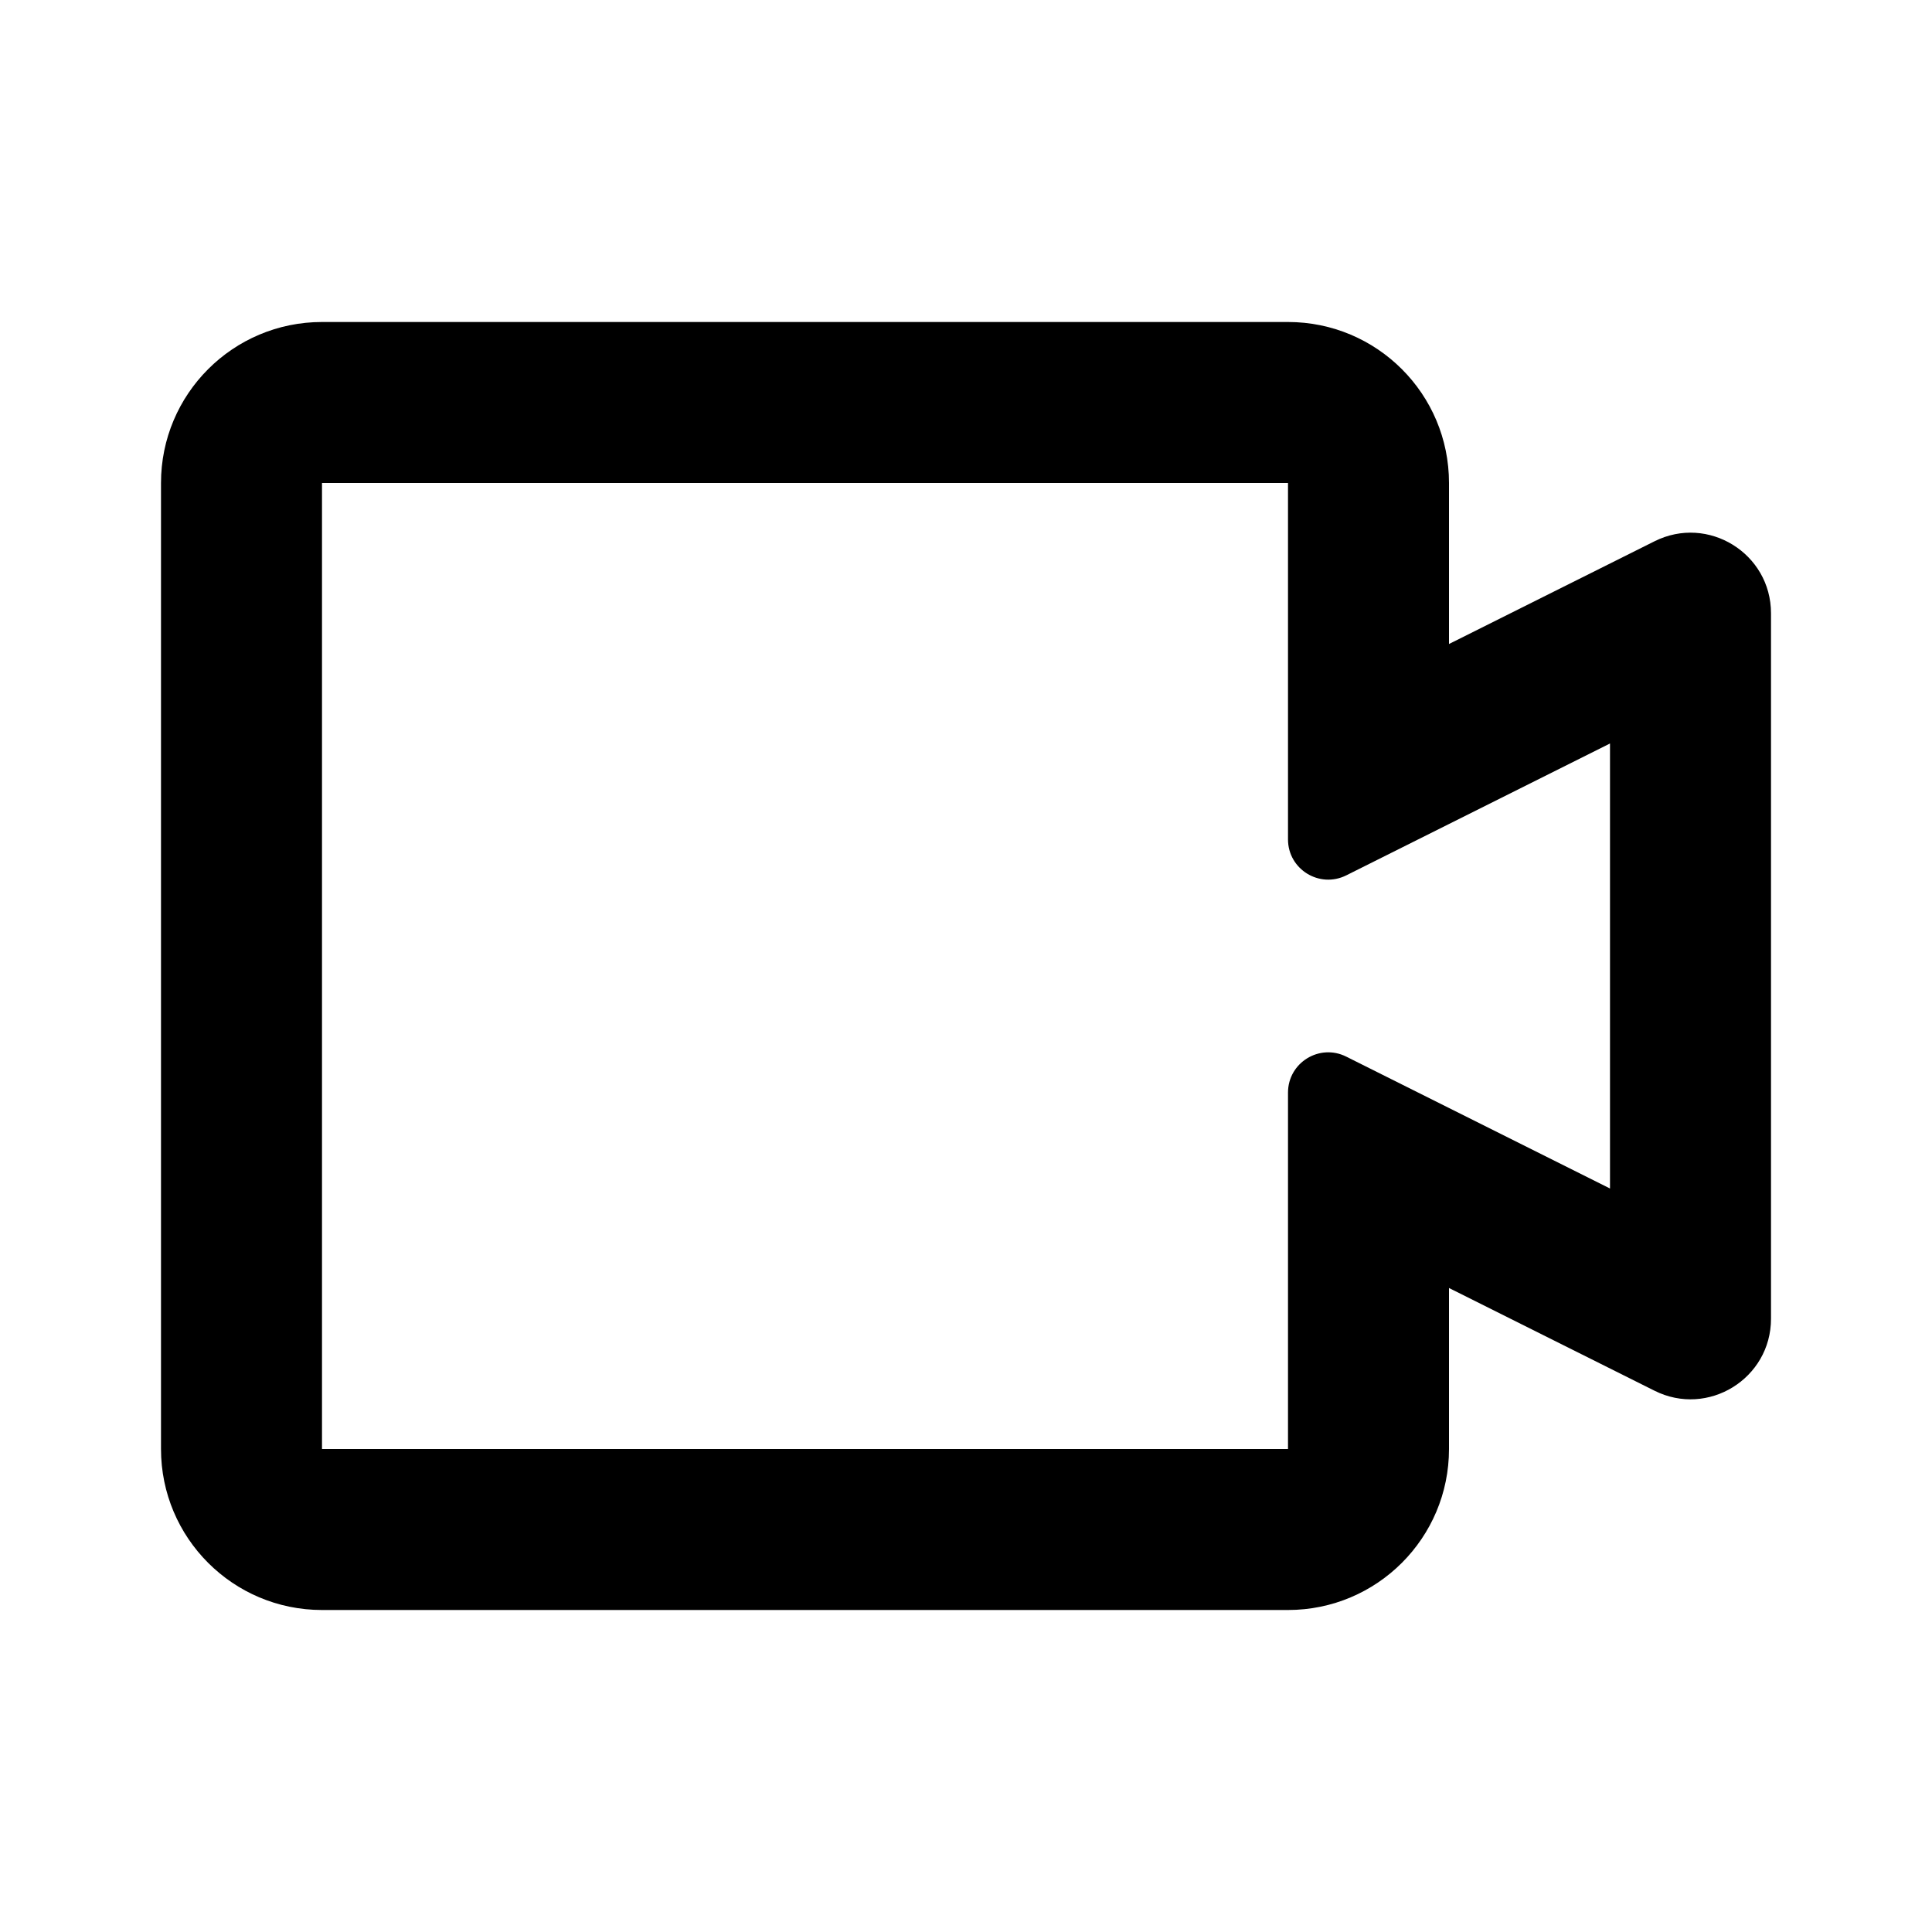
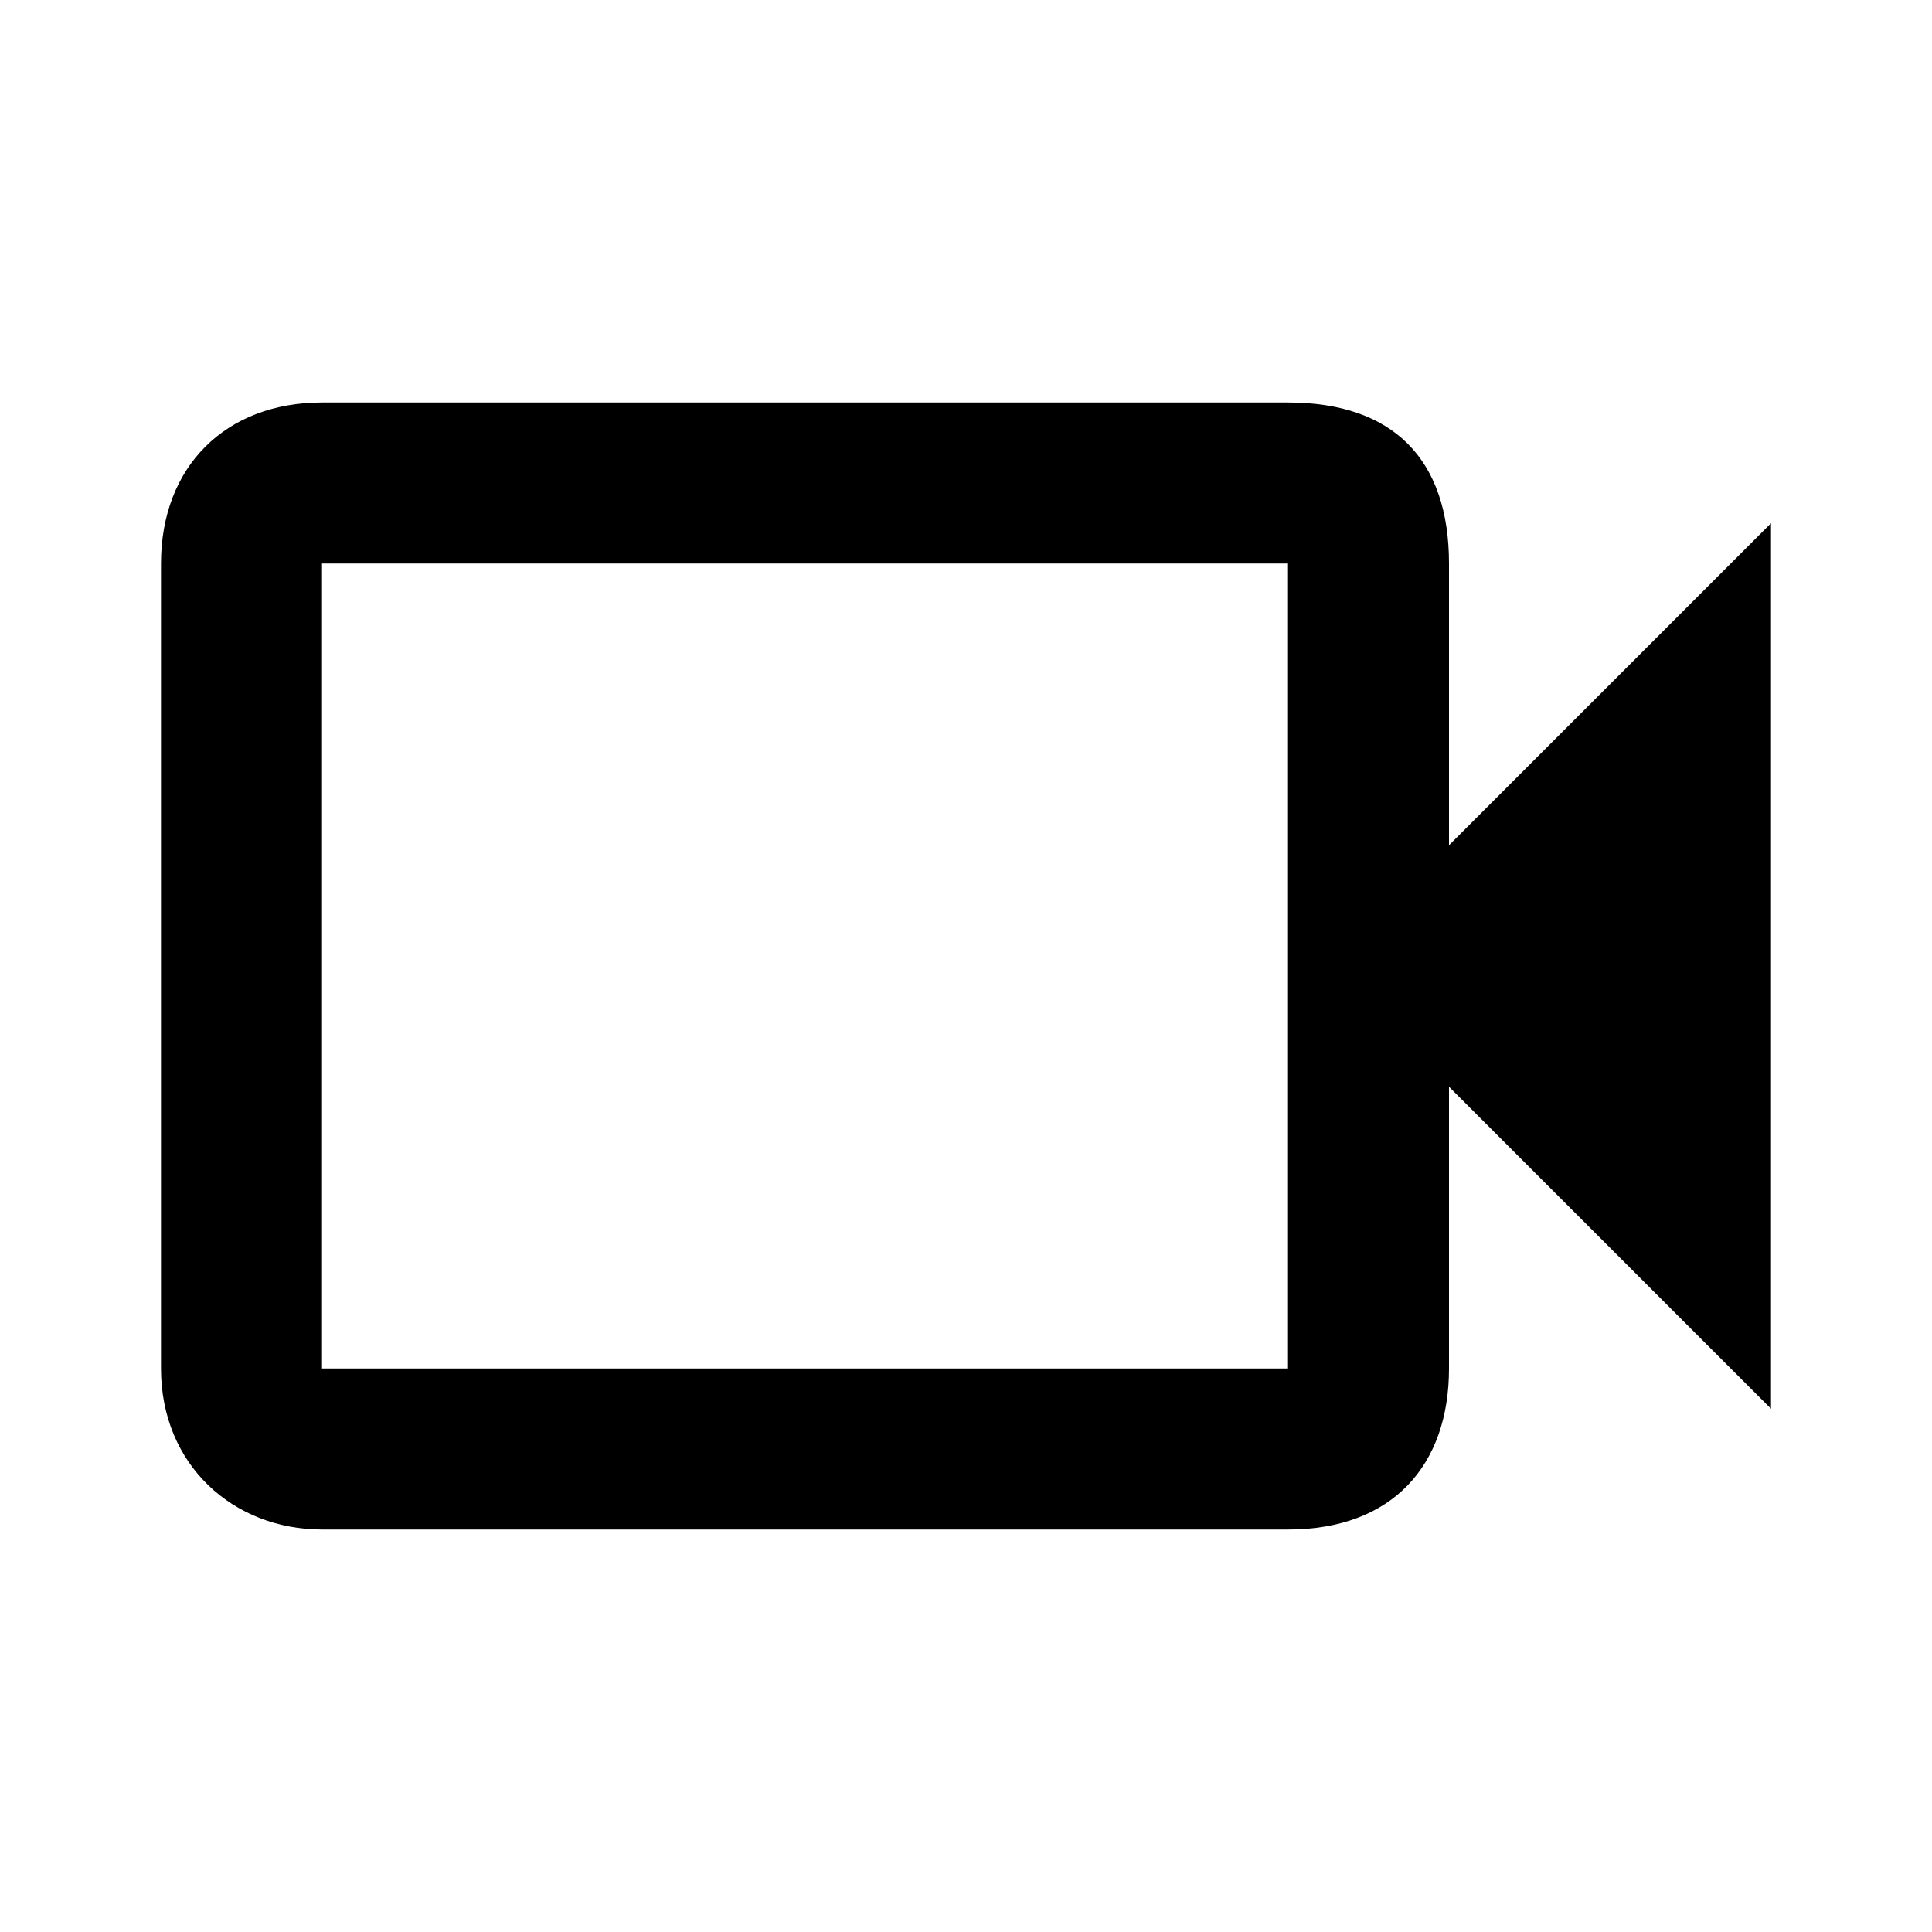
<svg xmlns="http://www.w3.org/2000/svg" version="1.1" width="24" height="24" viewBox="0 0 24 24">
-   <path d="M18,8V6c0-1.105-0.895-2-2-2H4C2.895,4,2,4.895,2,6v12c0,1.105,0.895,2,2,2h12c1.105,0,2-0.895,2-2v-2l2.553,1.276  C21.218,17.609,22,17.125,22,16.382V7.618c0-0.743-0.782-1.227-1.447-0.894L18,8z M20,14.764l-2-1l-1.276-0.638  C16.391,12.959,16,13.201,16,13.573V15v3H4V6h12v3v1.427c0,0.372,0.391,0.613,0.724,0.447L18,10.236l2-1V14.764z" />
+   <path d="M18,10.5V7c0-1.3-0.7-2-2-2H4C2.8,5,2,5.8,2,7v10c0,1.2,0.9,2,2,2h12c1.3,0,2-0.8,2-2v-3.5l4,4v-11L18,10.5z M16,17H4V7h12  V17z" />
</svg>
